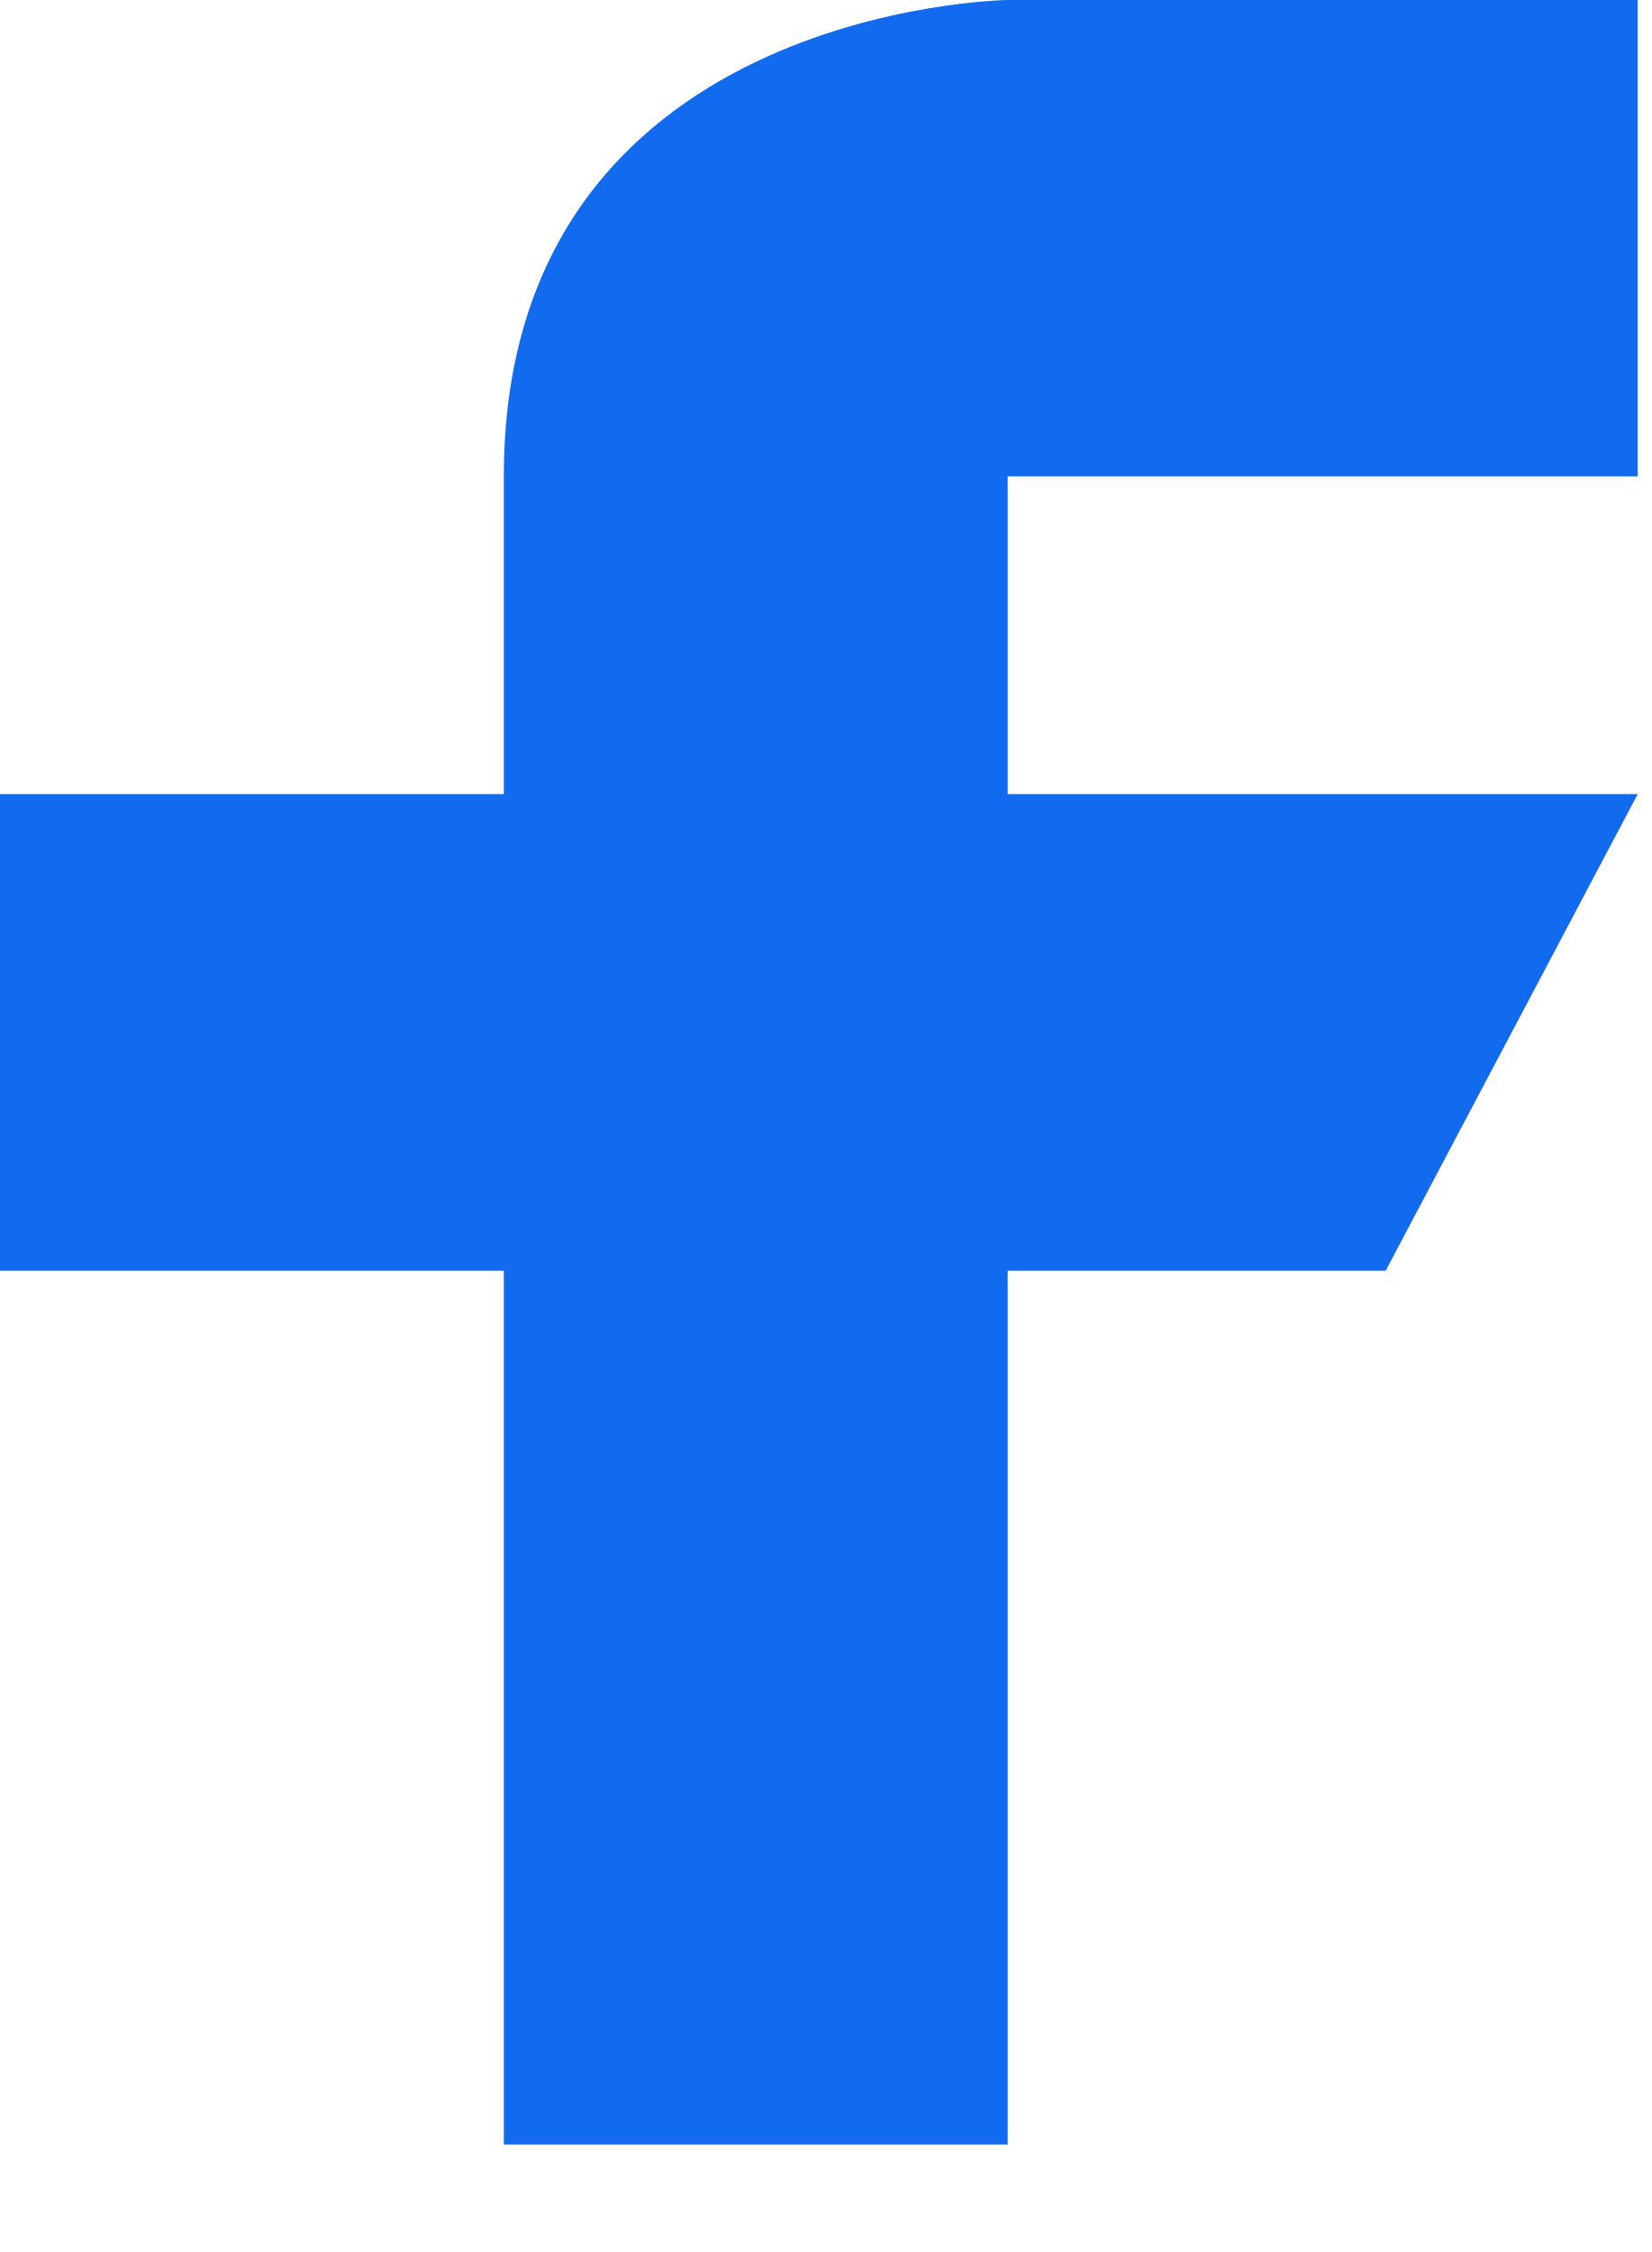
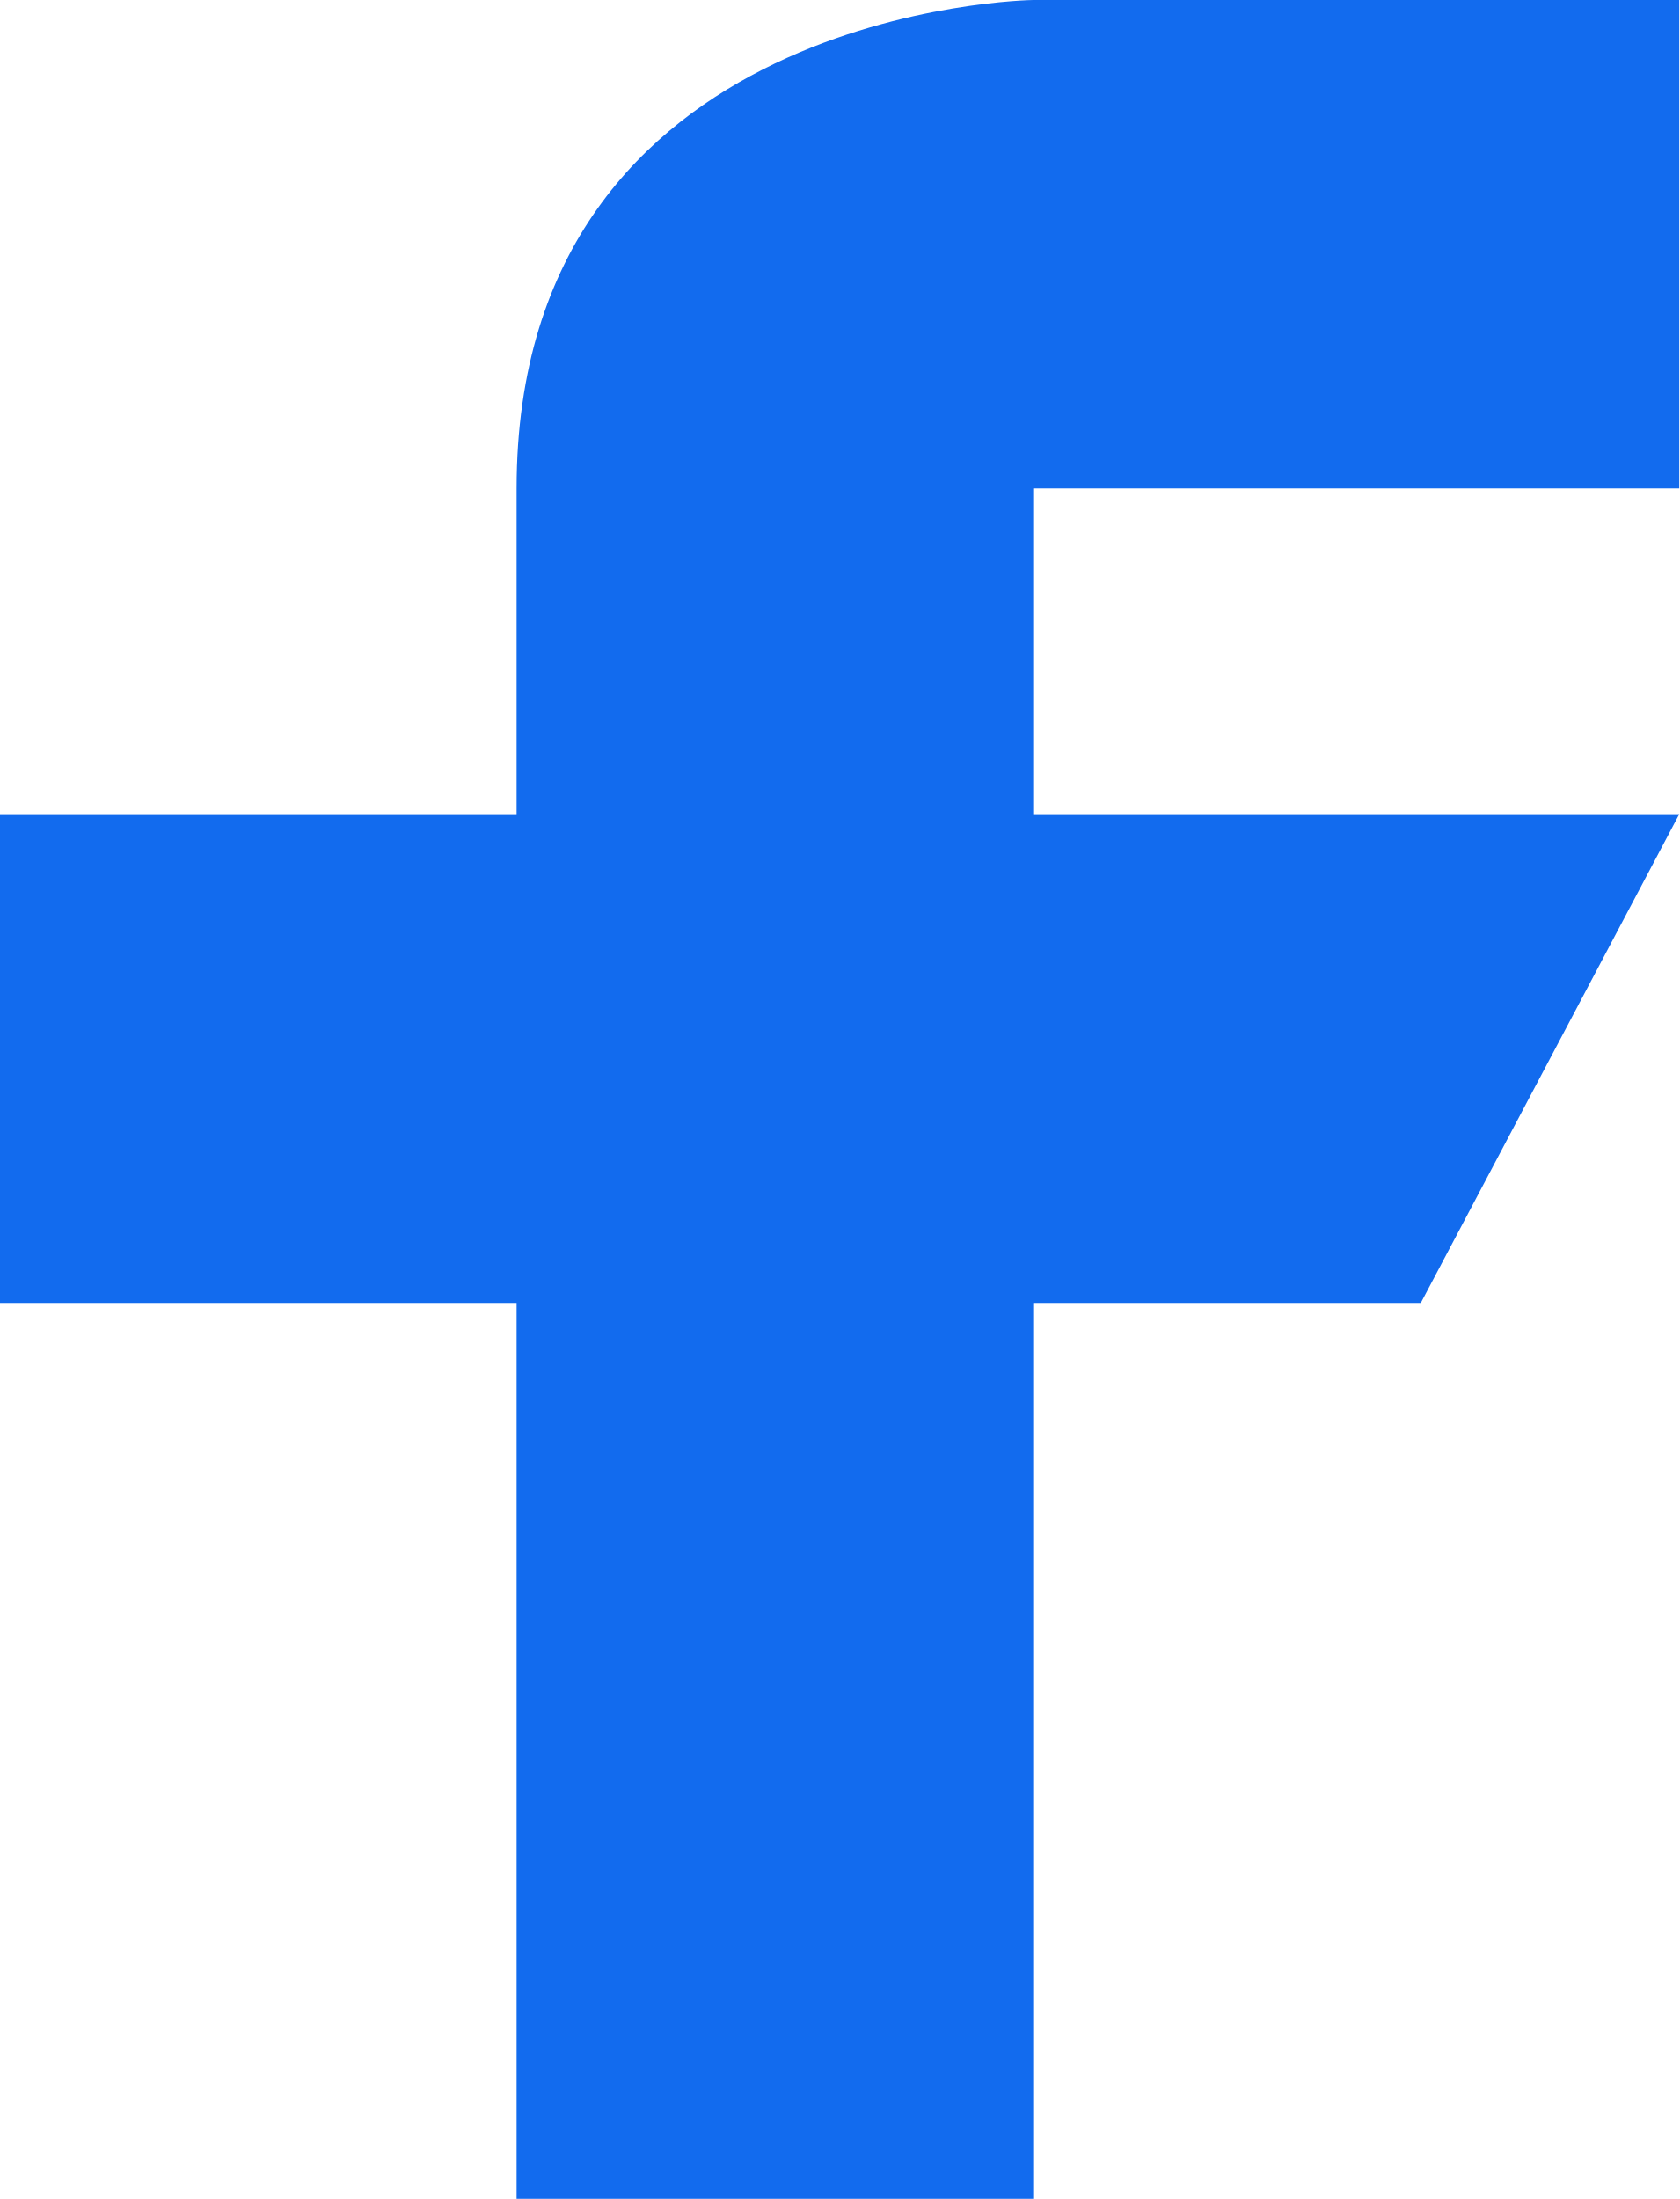
- <svg xmlns="http://www.w3.org/2000/svg" width="11px" height="15px" viewBox="0 0 11 15" version="1.1">
+ <svg xmlns="http://www.w3.org/2000/svg" version="1.1">
  <defs />
  <g id="Page-1" stroke="none" stroke-width="1" fill="none" fill-rule="evenodd">
    <g id="16-contacts" transform="translate(-713, -1578)" fill="#126BEE">
      <g id="Footer" transform="translate(250, 1440)">
        <g id="Social" transform="translate(459, 68)">
          <path d="M7.356,84.284 L10.712,84.284 L10.712,78.464 L13.23,78.464 L14.909,75.289 L10.712,75.289 L10.712,73.173 L14.909,73.173 L14.909,70 L10.712,70 C10.712,70 7.356,70.042 7.356,73.173 L7.356,75.289 L4,75.289 L4,78.464 L7.356,78.464 L7.356,84.284 Z" id="Fill-4" />
        </g>
      </g>
    </g>
  </g>
</svg>
